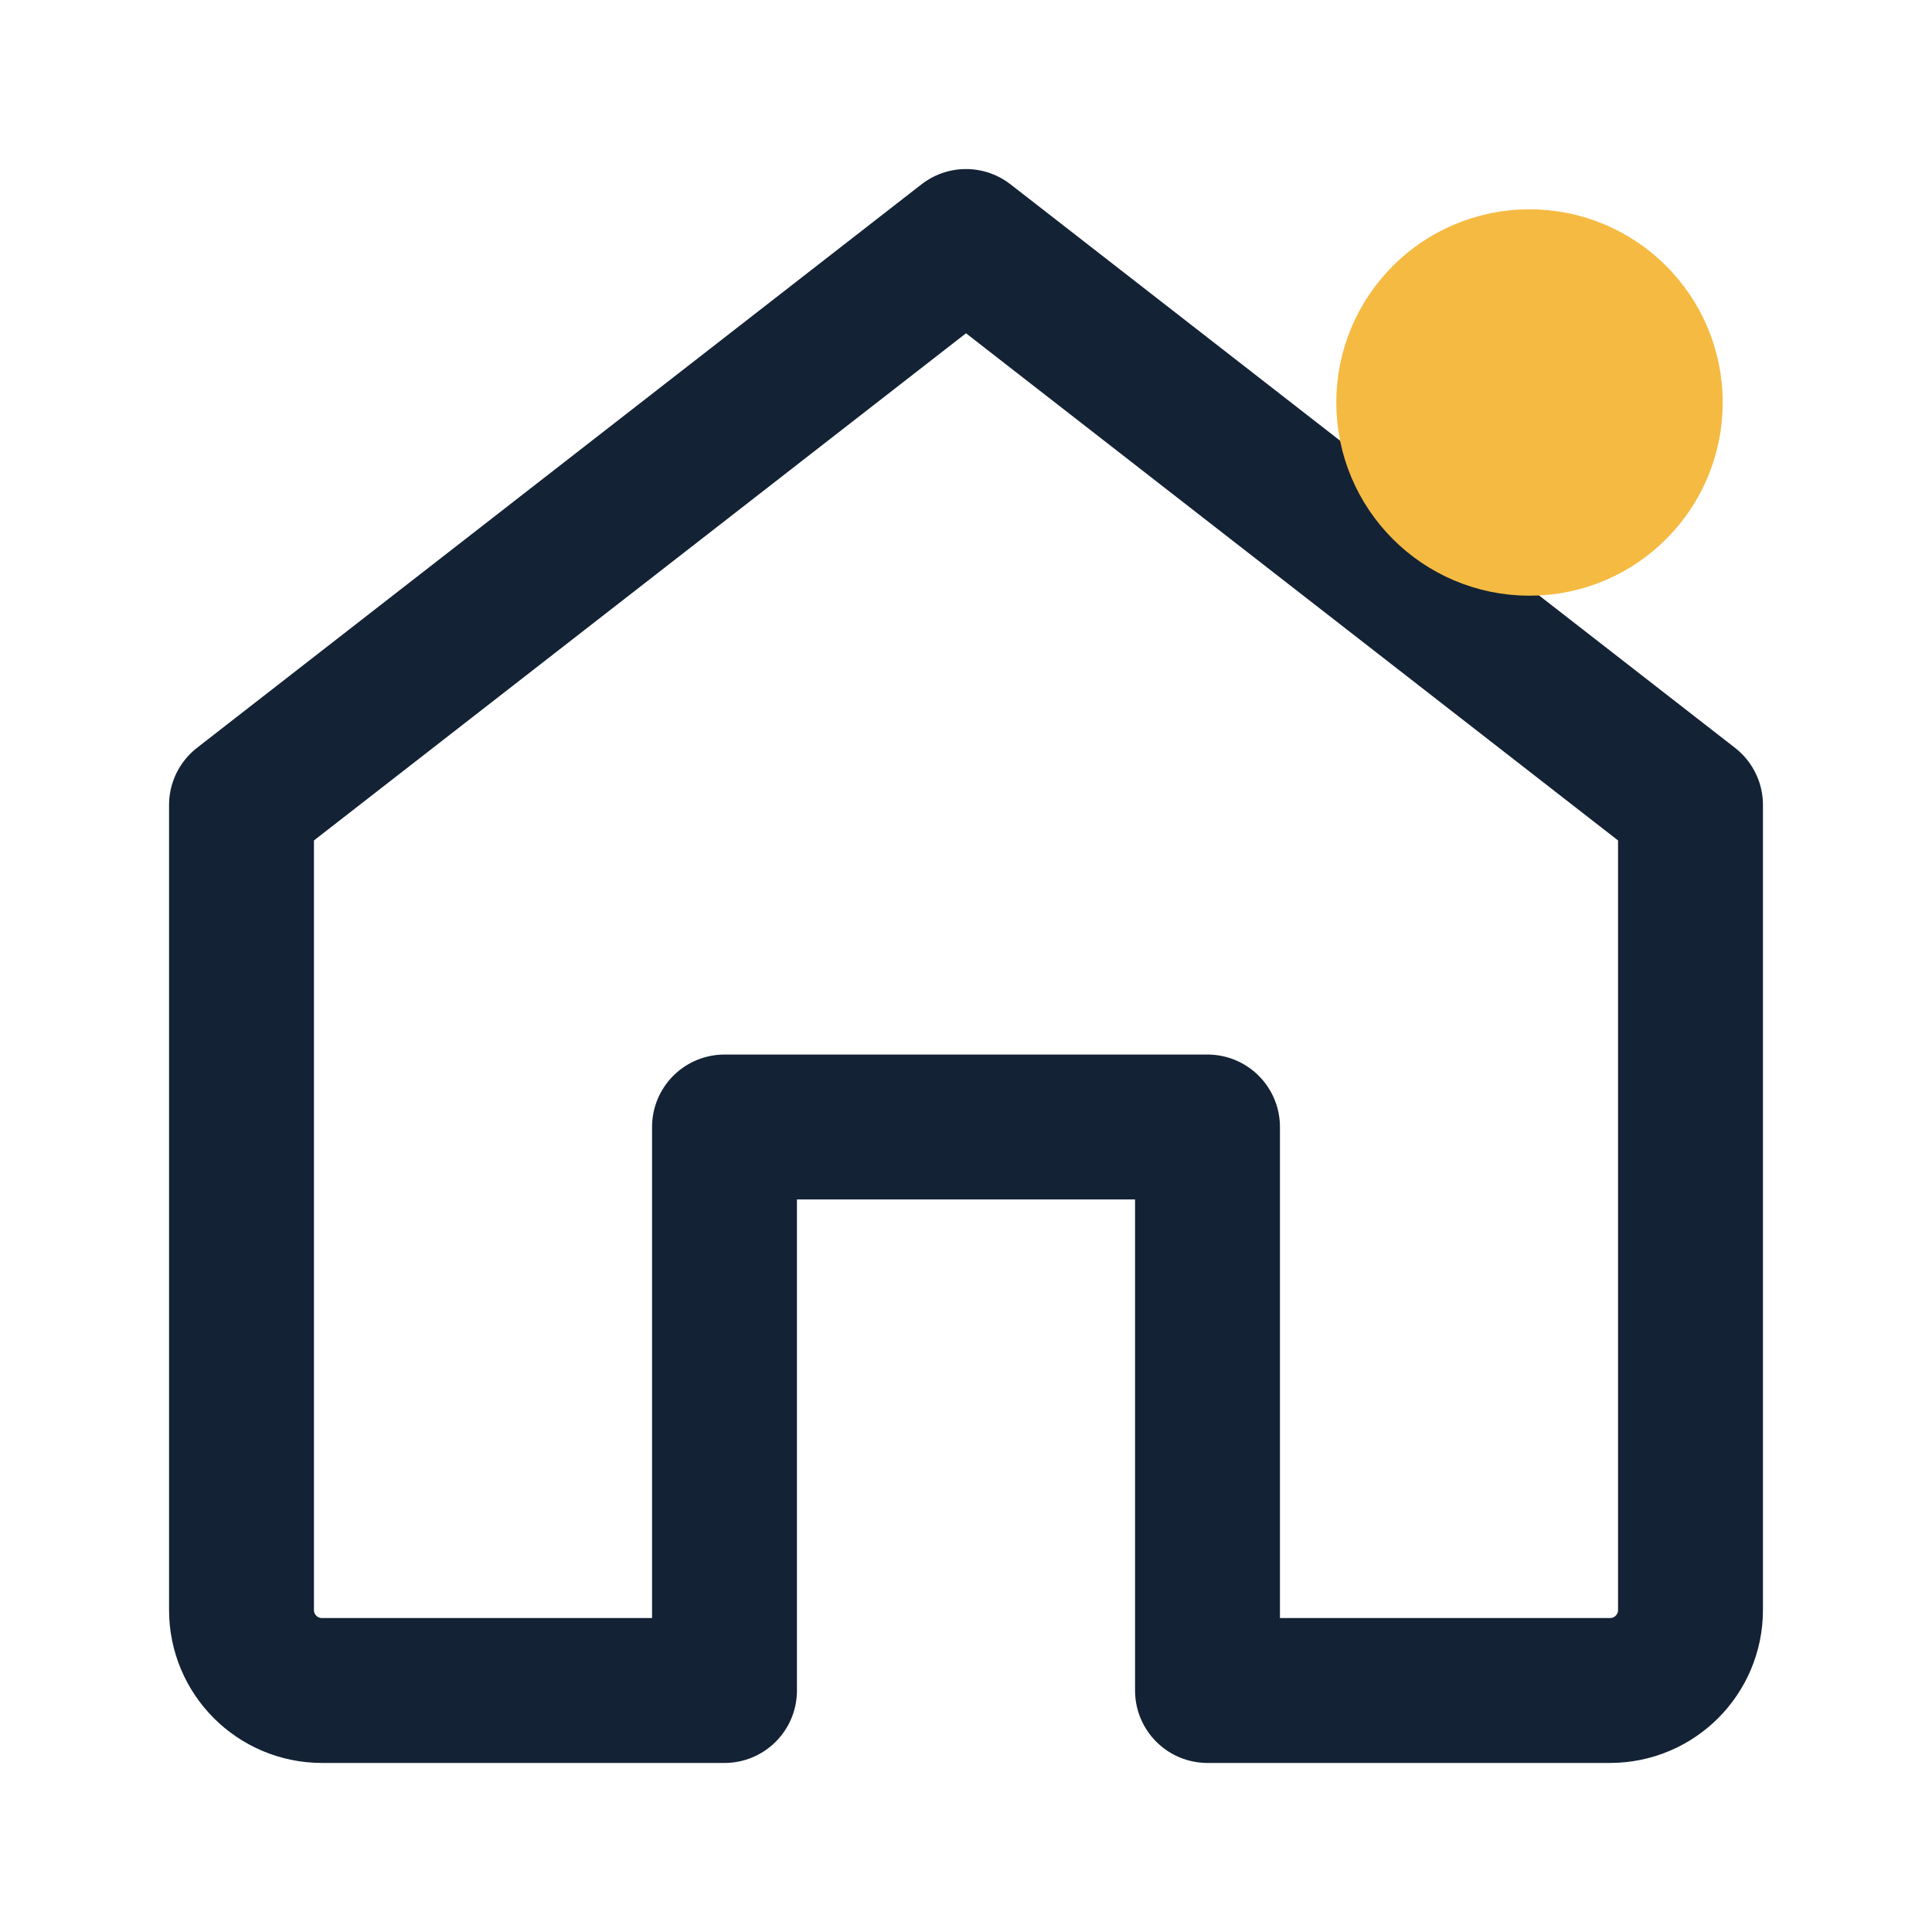
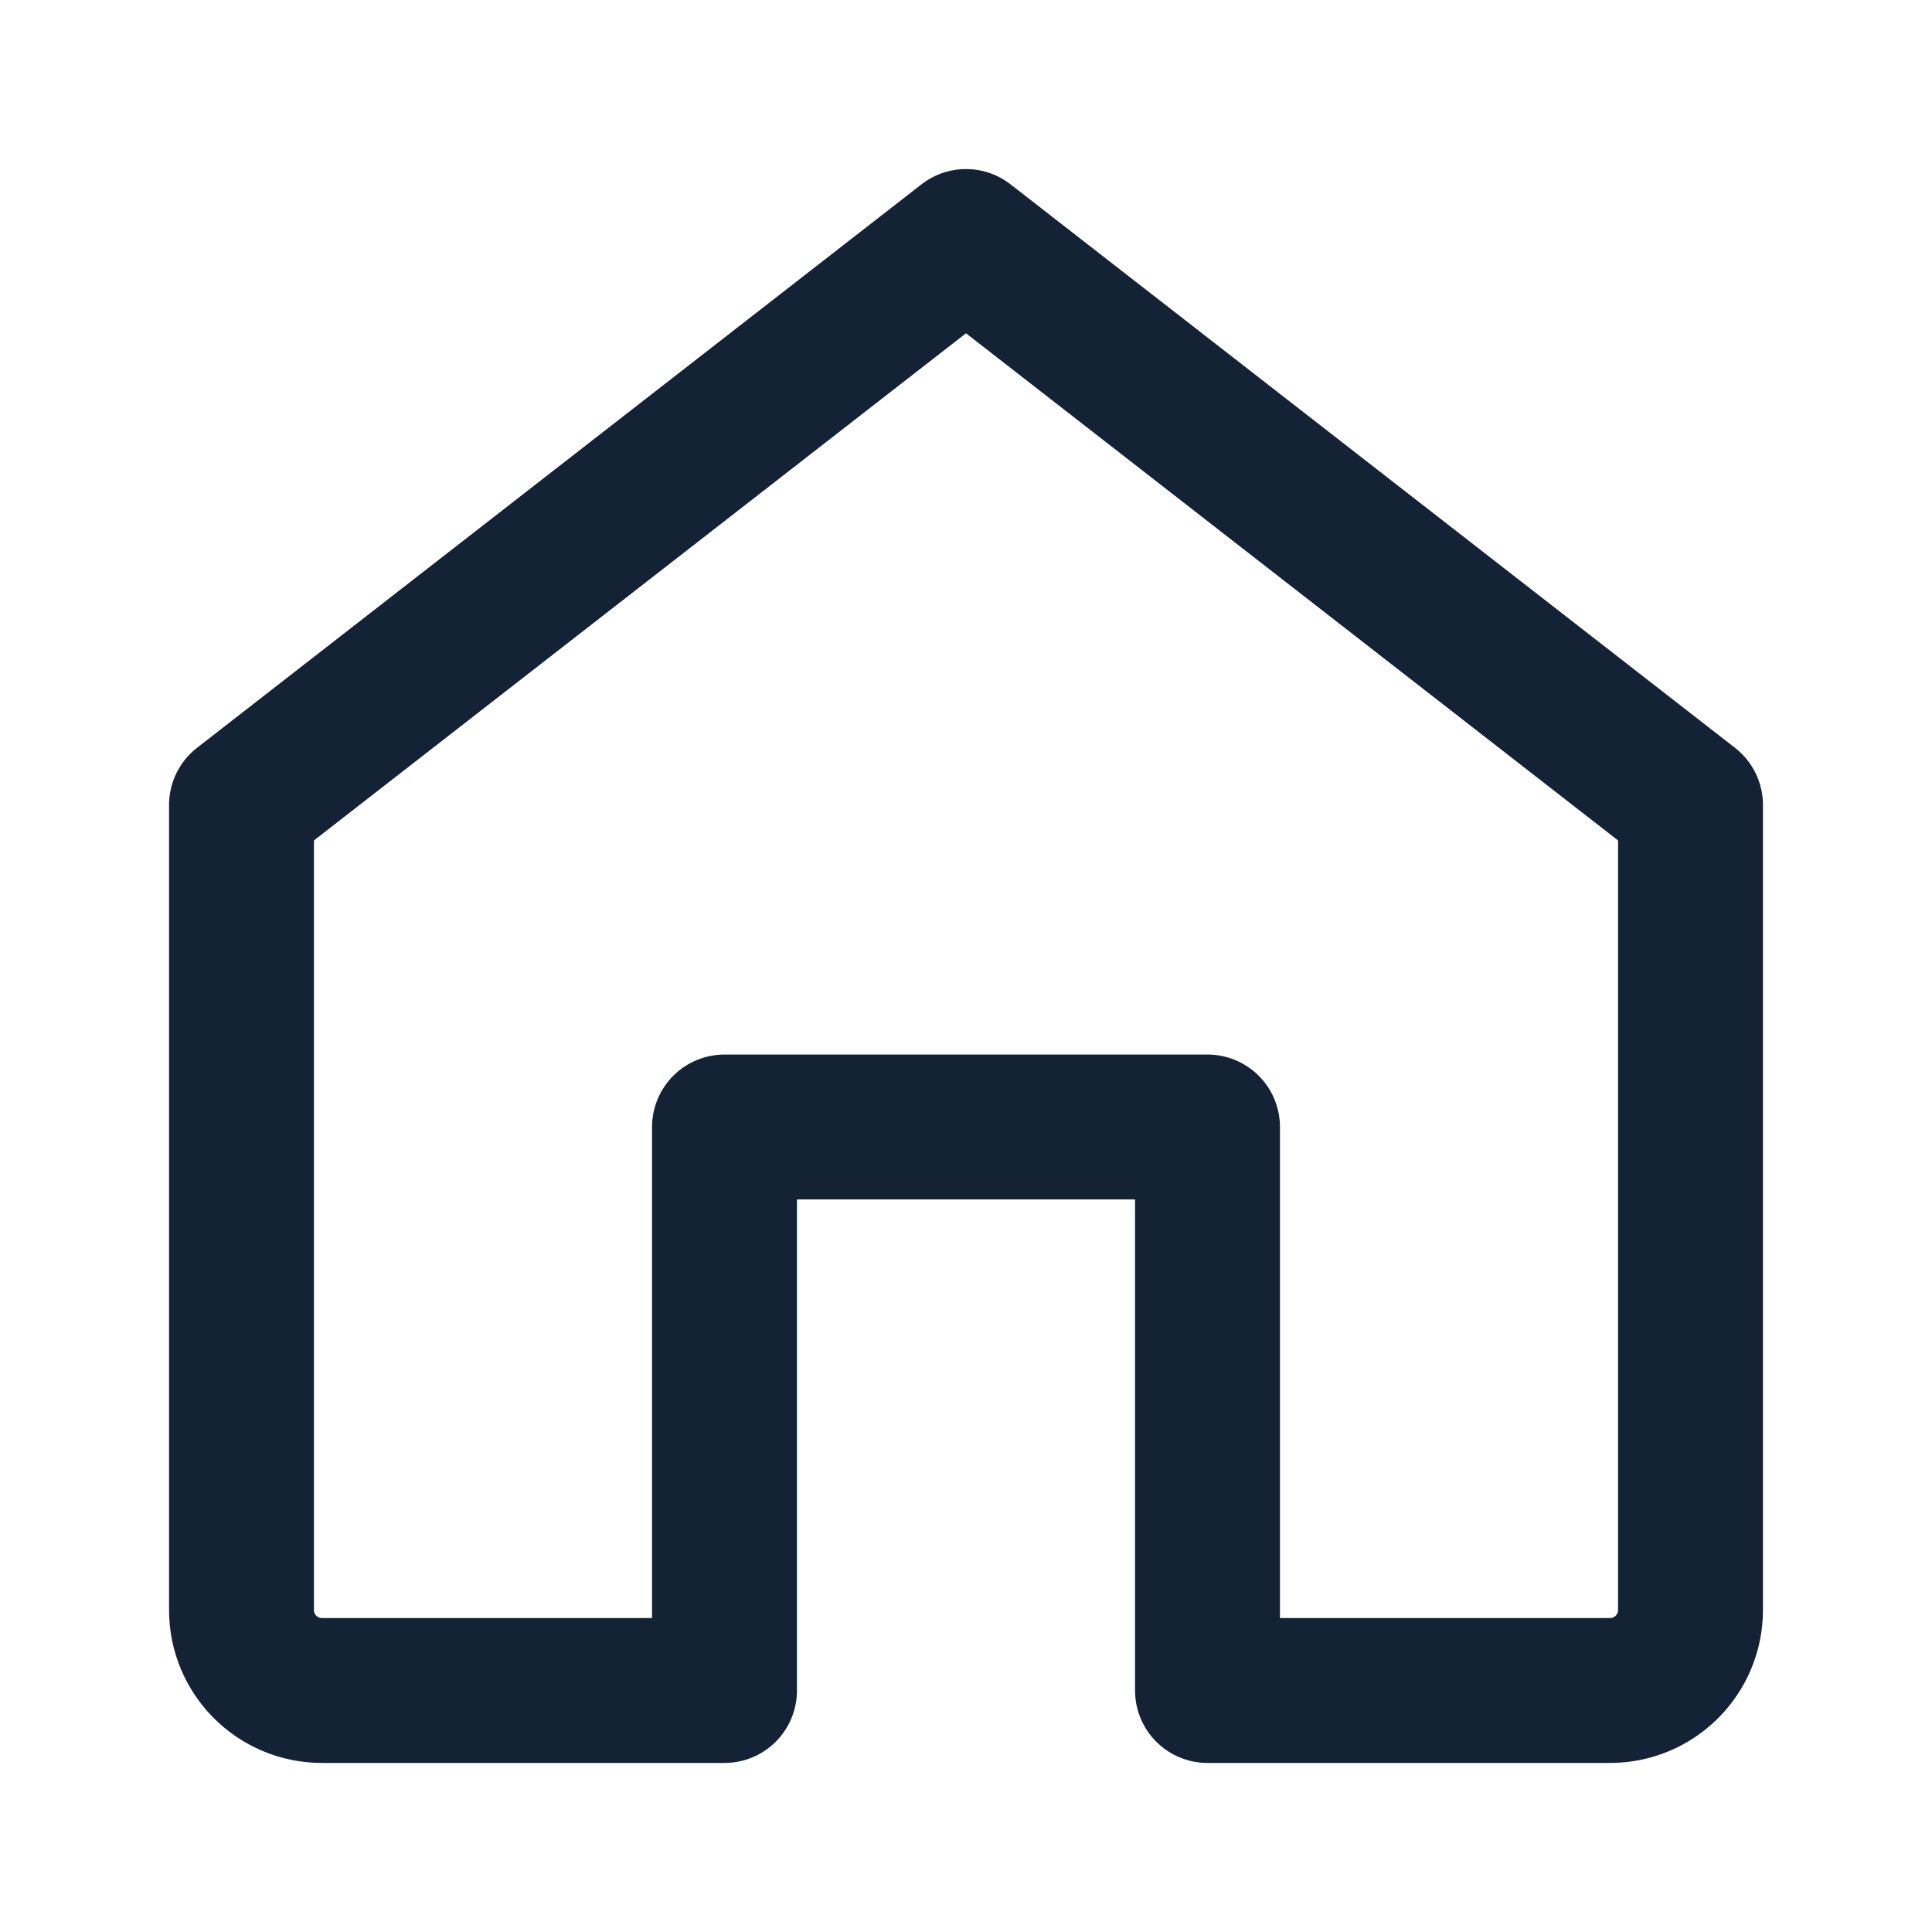
<svg xmlns="http://www.w3.org/2000/svg" viewBox="0 0 24 24" width="24" height="24" fill="none" stroke="#132234" stroke-width="1.8" stroke-linecap="round" stroke-linejoin="round">
  <path d="m3 10 9-7 9 7v10a1 1 0 0 1-1 1h-5v-7H9v7H4a1 1 0 0 1-1-1z" />
-   <circle cx="19" cy="5" r="1.5" fill="#F5BA42" stroke="#F5BA42" />
</svg>
